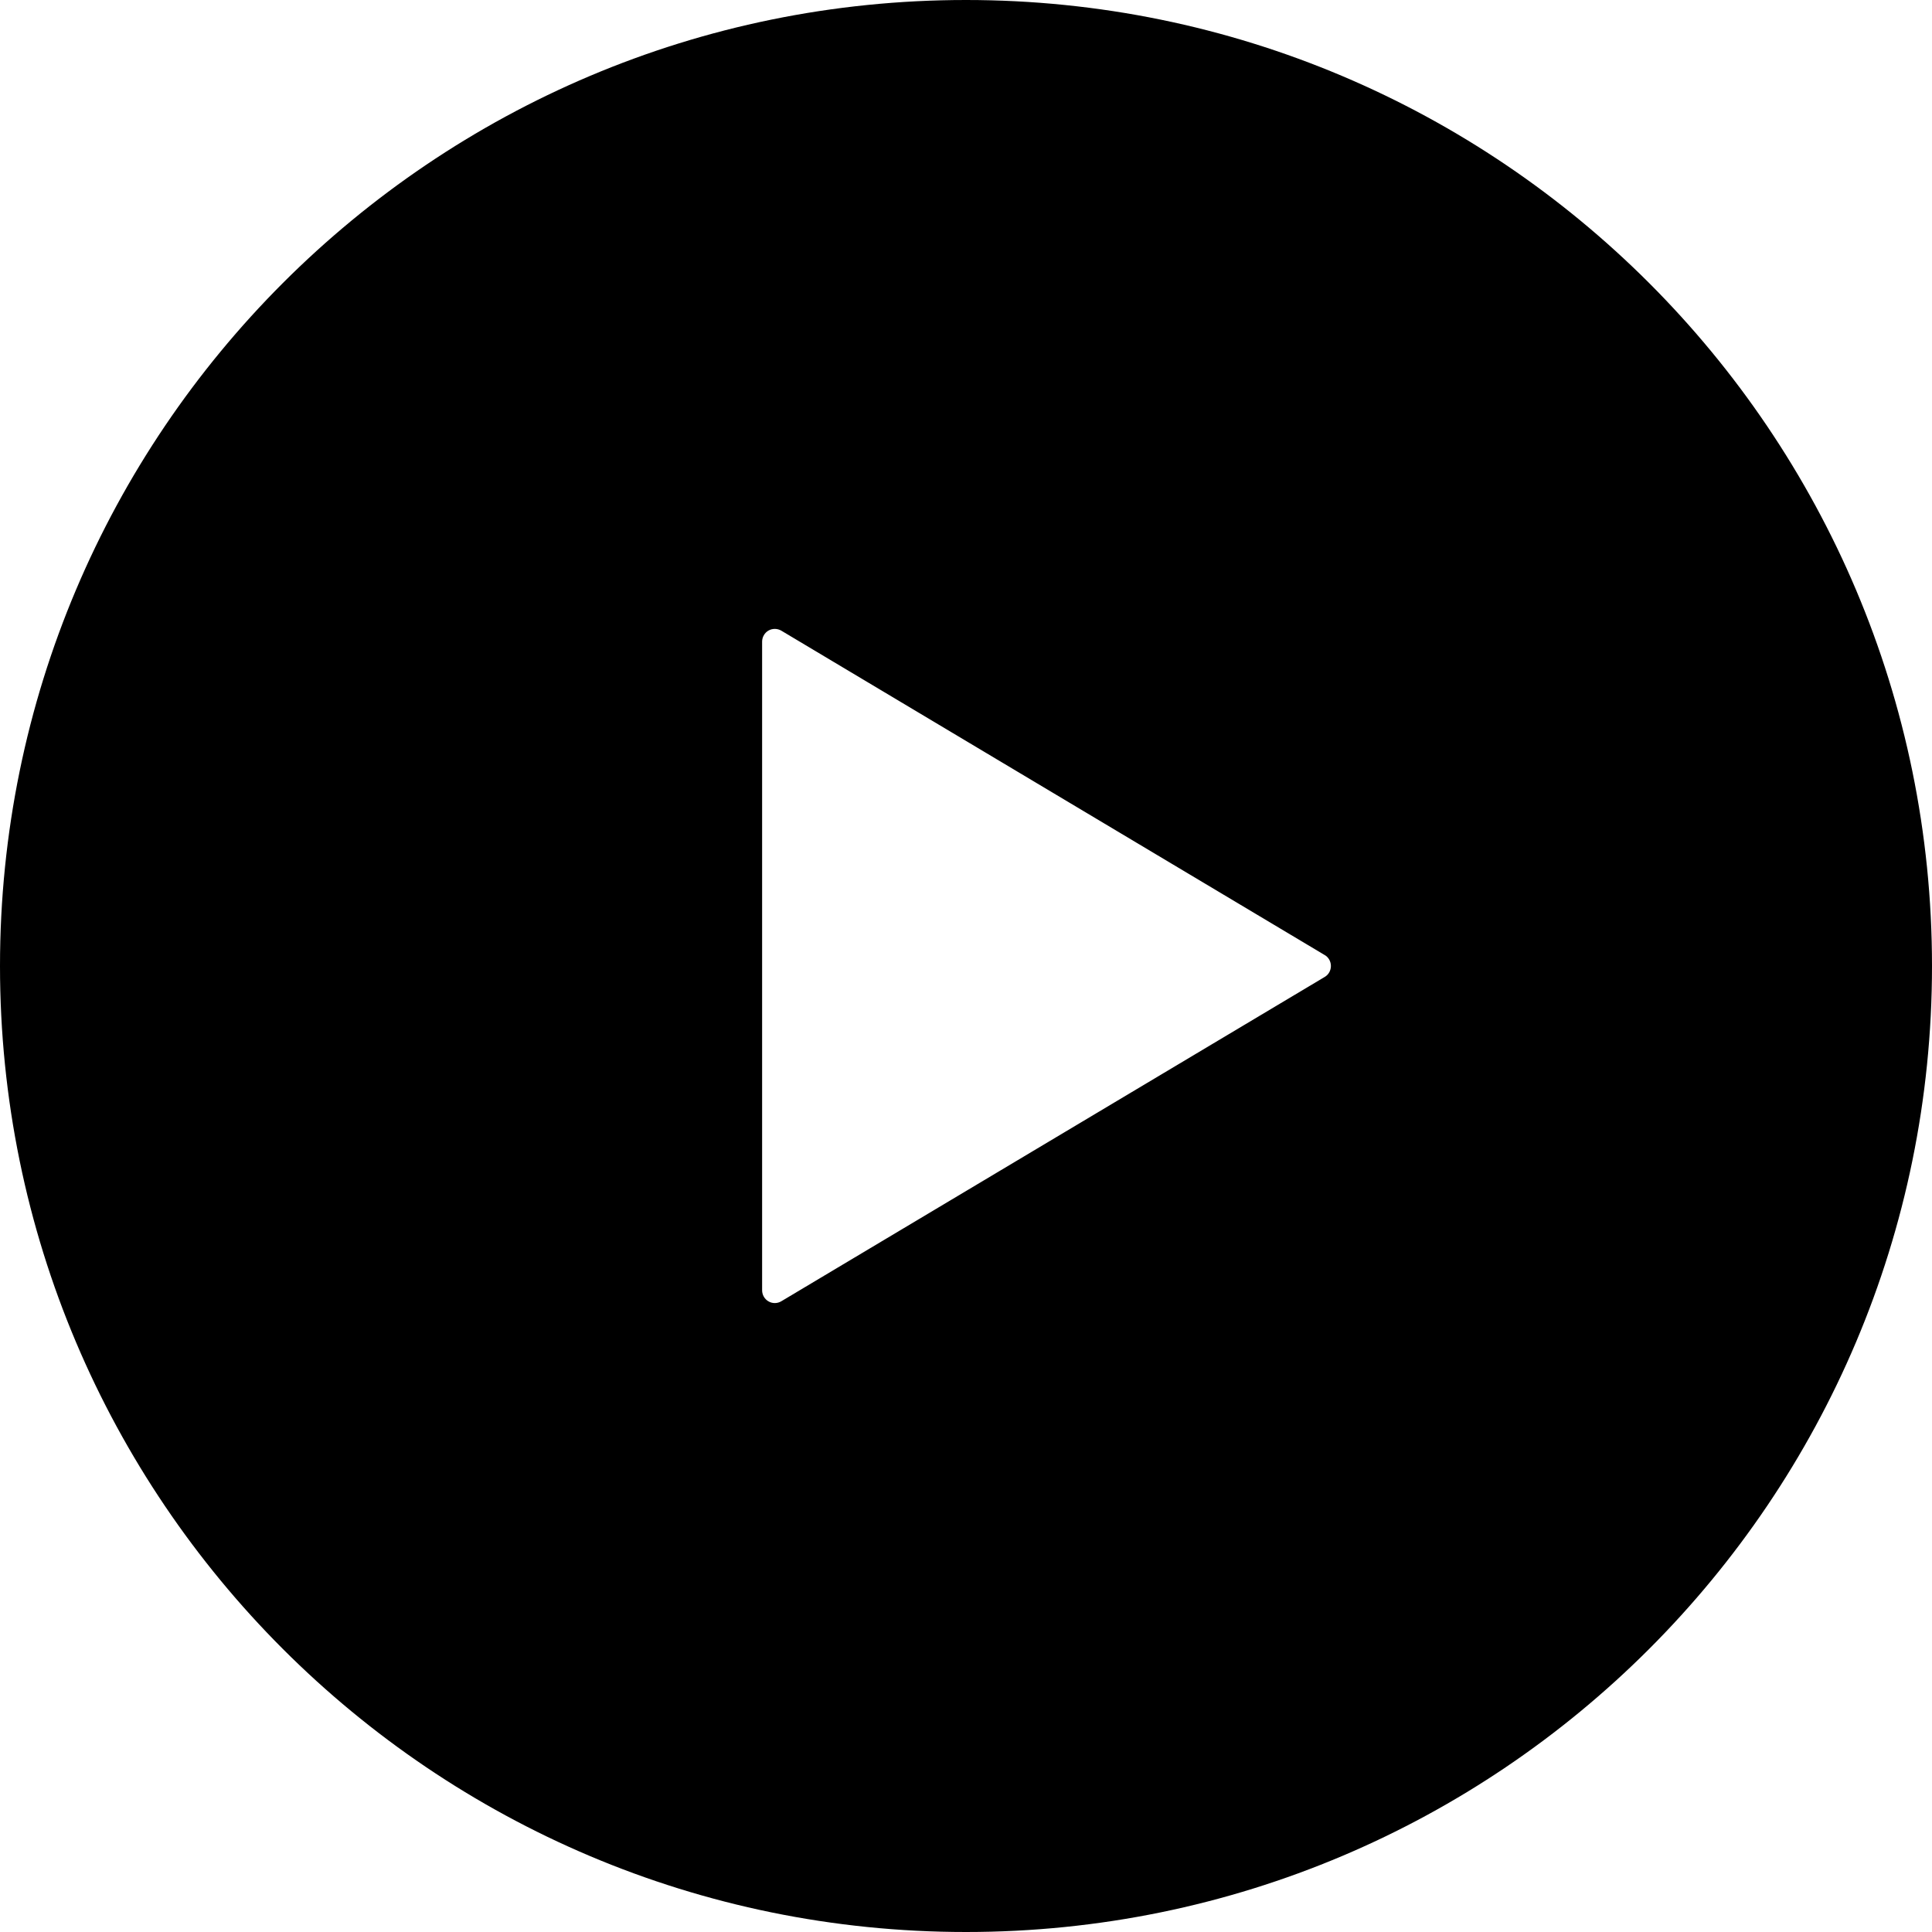
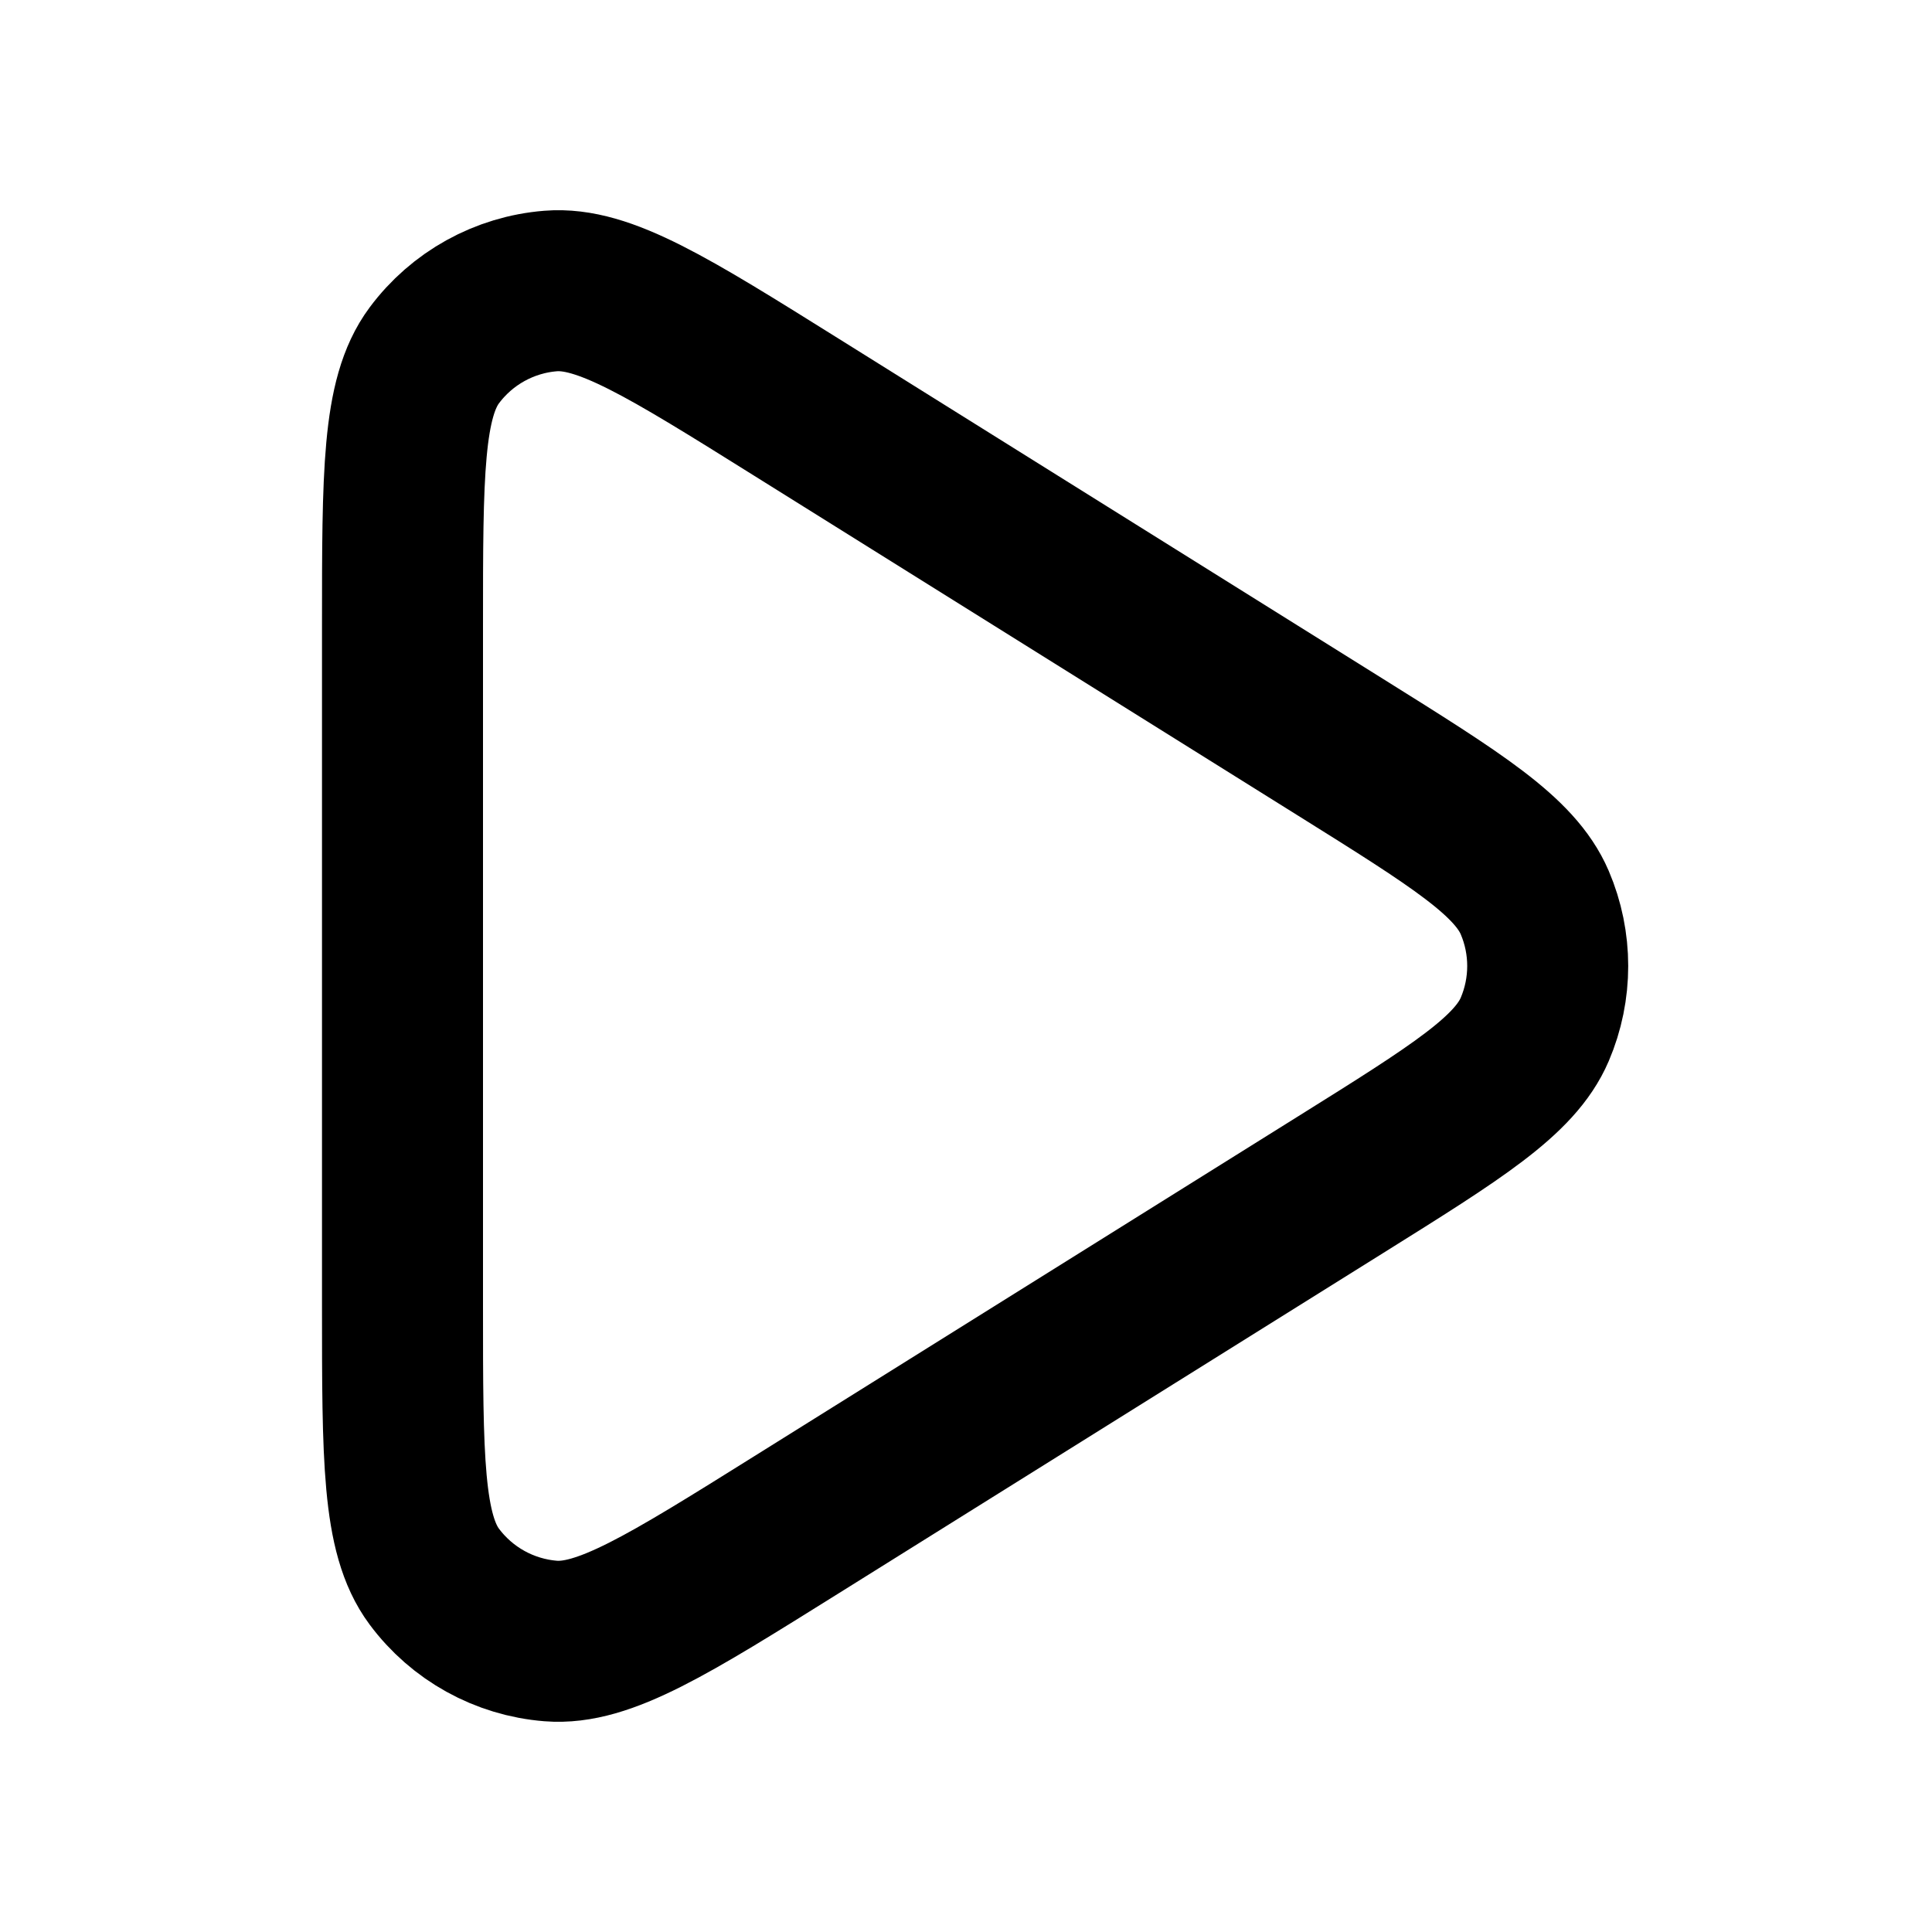
- <svg xmlns="http://www.w3.org/2000/svg" height="800px" width="800px" version="1.1" id="_x32_" viewBox="0 0 512 512" xml:space="preserve">
-   <style type="text/css">
- 	.st0{fill:#000000;}
- </style>
-   <g>
-     <path class="st0" d="M256,0C114.625,0,0,114.625,0,256c0,141.374,114.625,256,256,256c141.374,0,256-114.626,256-256   C512,114.625,397.374,0,256,0z M351.062,258.898l-144,85.945c-1.031,0.626-2.344,0.657-3.406,0.031   c-1.031-0.594-1.687-1.702-1.687-2.937v-85.946v-85.946c0-1.218,0.656-2.343,1.687-2.938c1.062-0.609,2.375-0.578,3.406,0.031   l144,85.962c1.031,0.586,1.641,1.718,1.641,2.89C352.703,257.187,352.094,258.297,351.062,258.898z" />
-   </g>
+ <svg xmlns="http://www.w3.org/2000/svg" width="800px" height="800px" viewBox="0 0 24 24" fill="none">
+   <path d="M16.658 9.286C18.098 10.186 18.818 10.636 19.065 11.212C19.28 11.715 19.28 12.285 19.065 12.788C18.818 13.364 18.098 13.814 16.658 14.714L9.896 18.94C8.298 19.939 7.499 20.438 6.84 20.385C6.265 20.339 5.738 20.047 5.394 19.584C5 19.053 5 18.111 5 16.226V7.774C5 5.889 5 4.947 5.394 4.416C5.738 3.953 6.265 3.661 6.84 3.615C7.499 3.562 8.298 4.061 9.896 5.06L16.658 9.286Z" stroke="#000000" stroke-width="2" stroke-linejoin="round" />
</svg>
